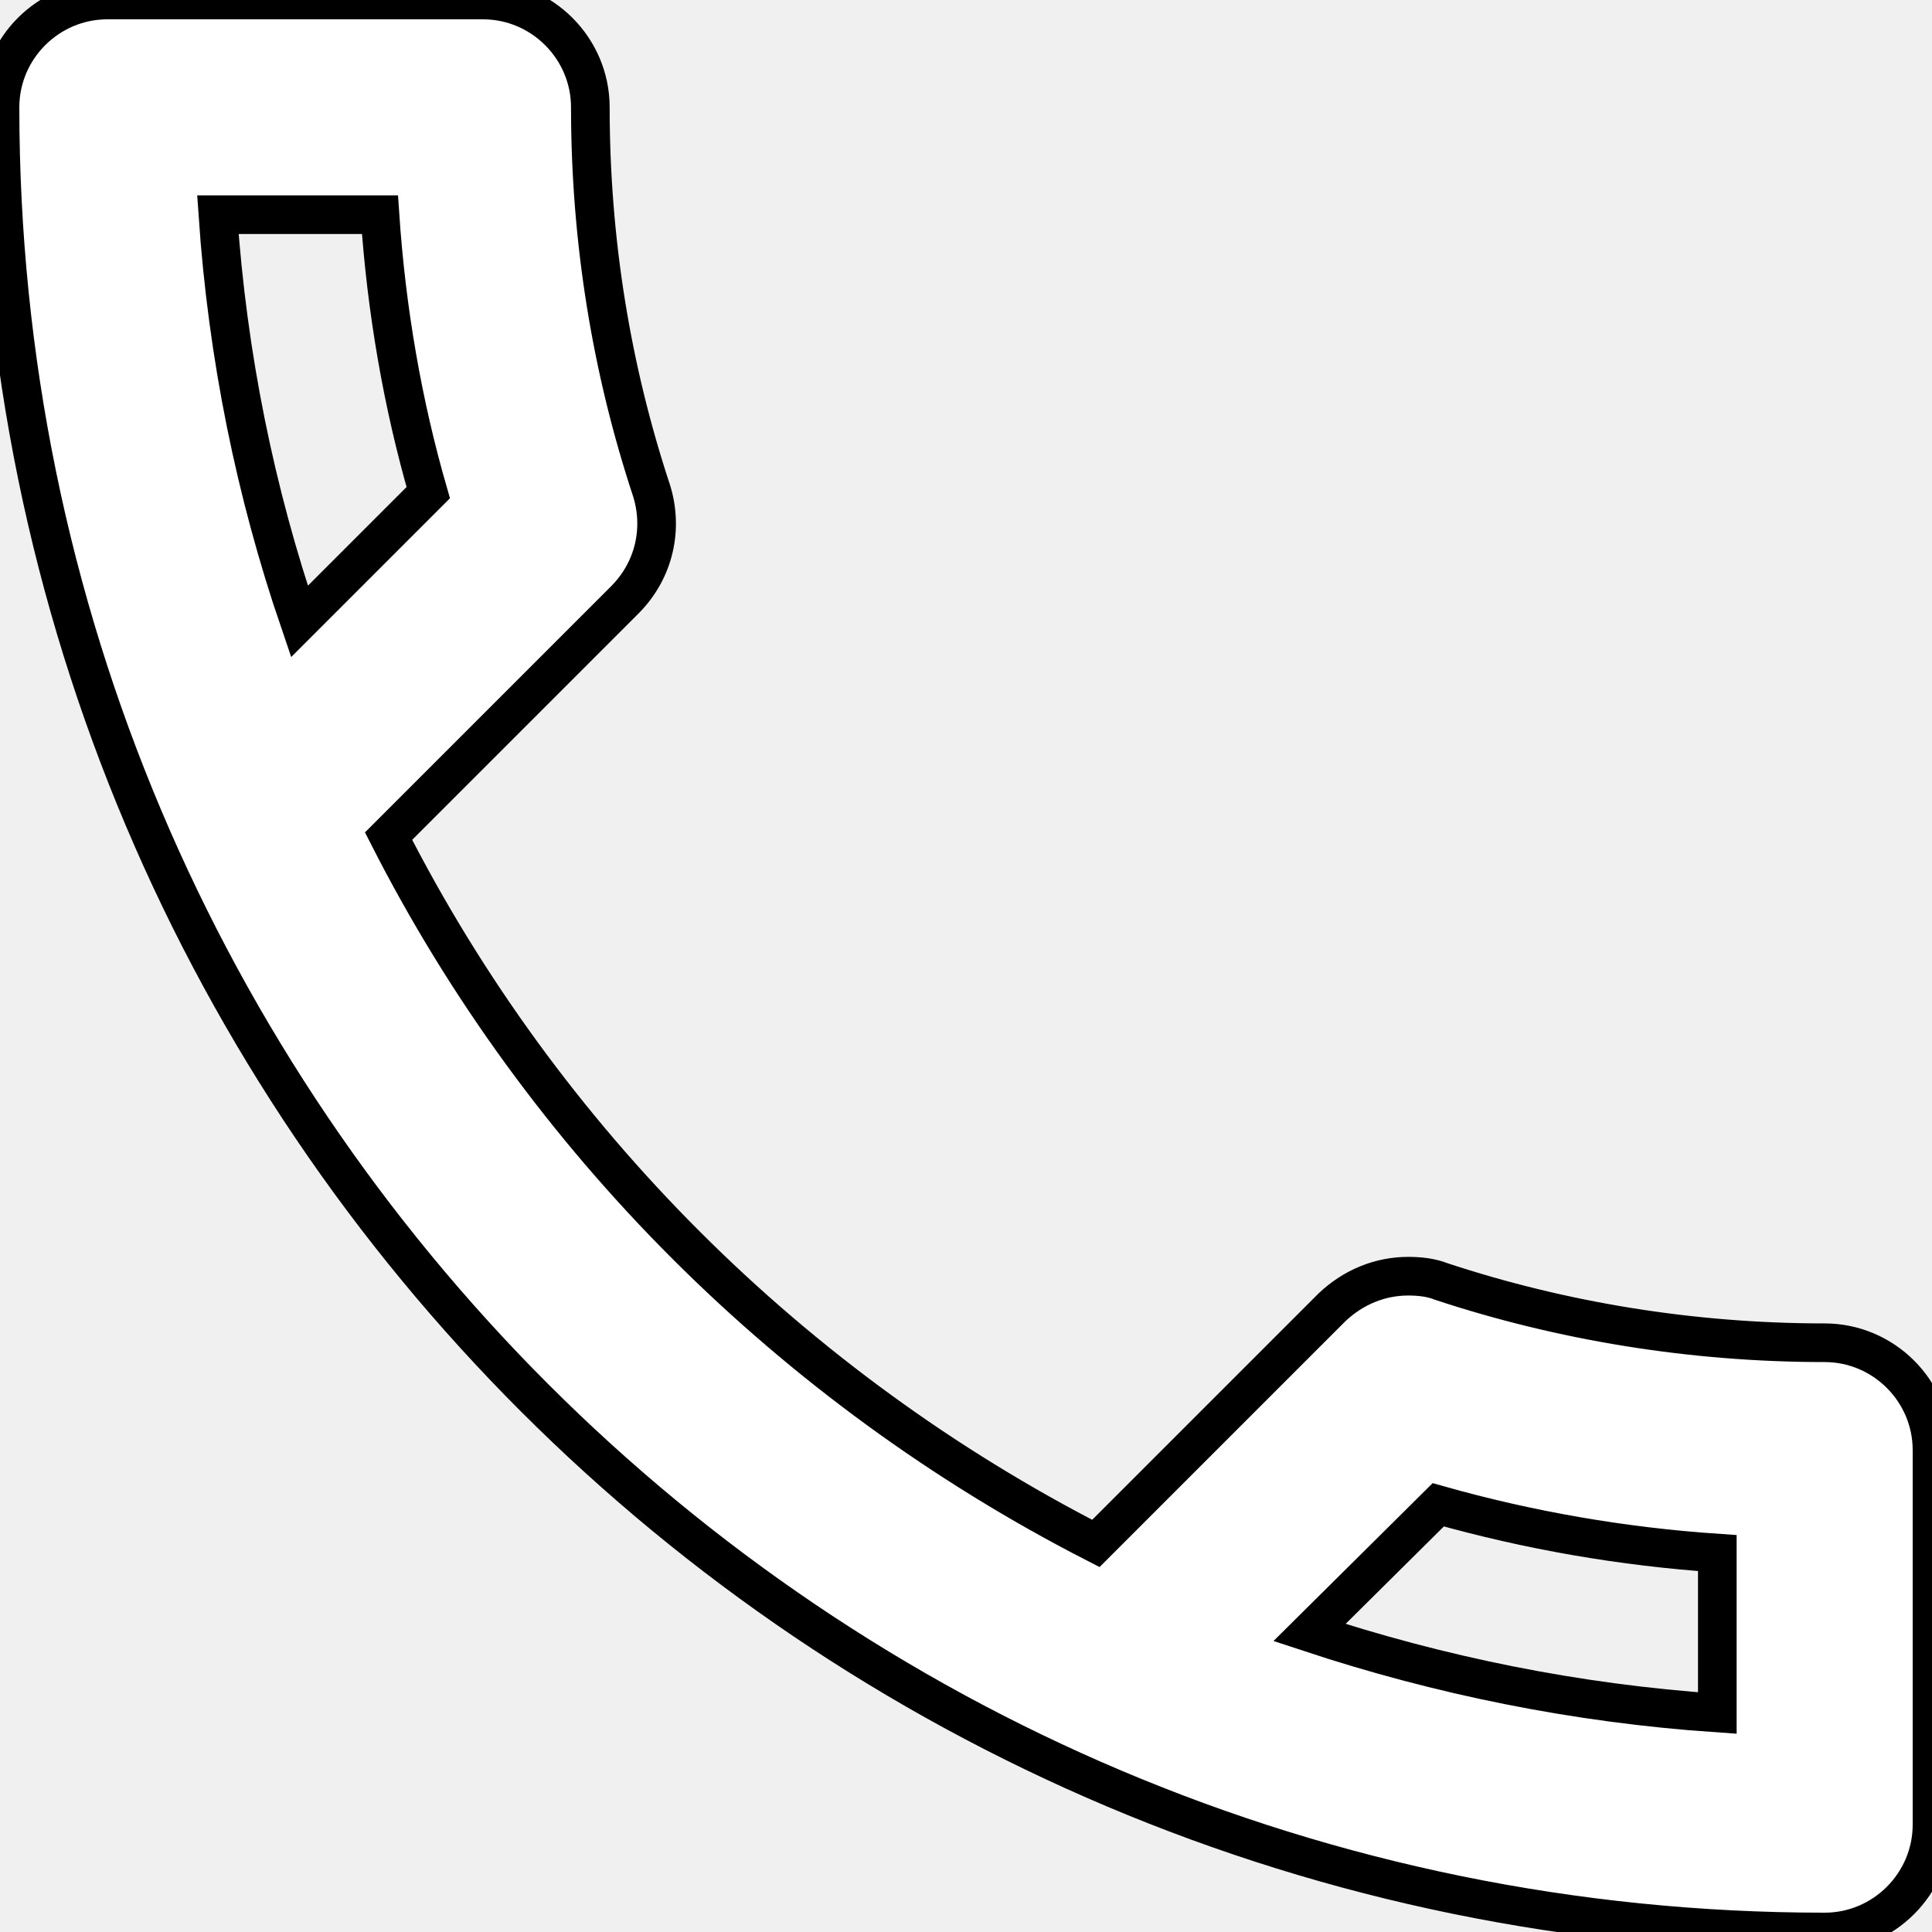
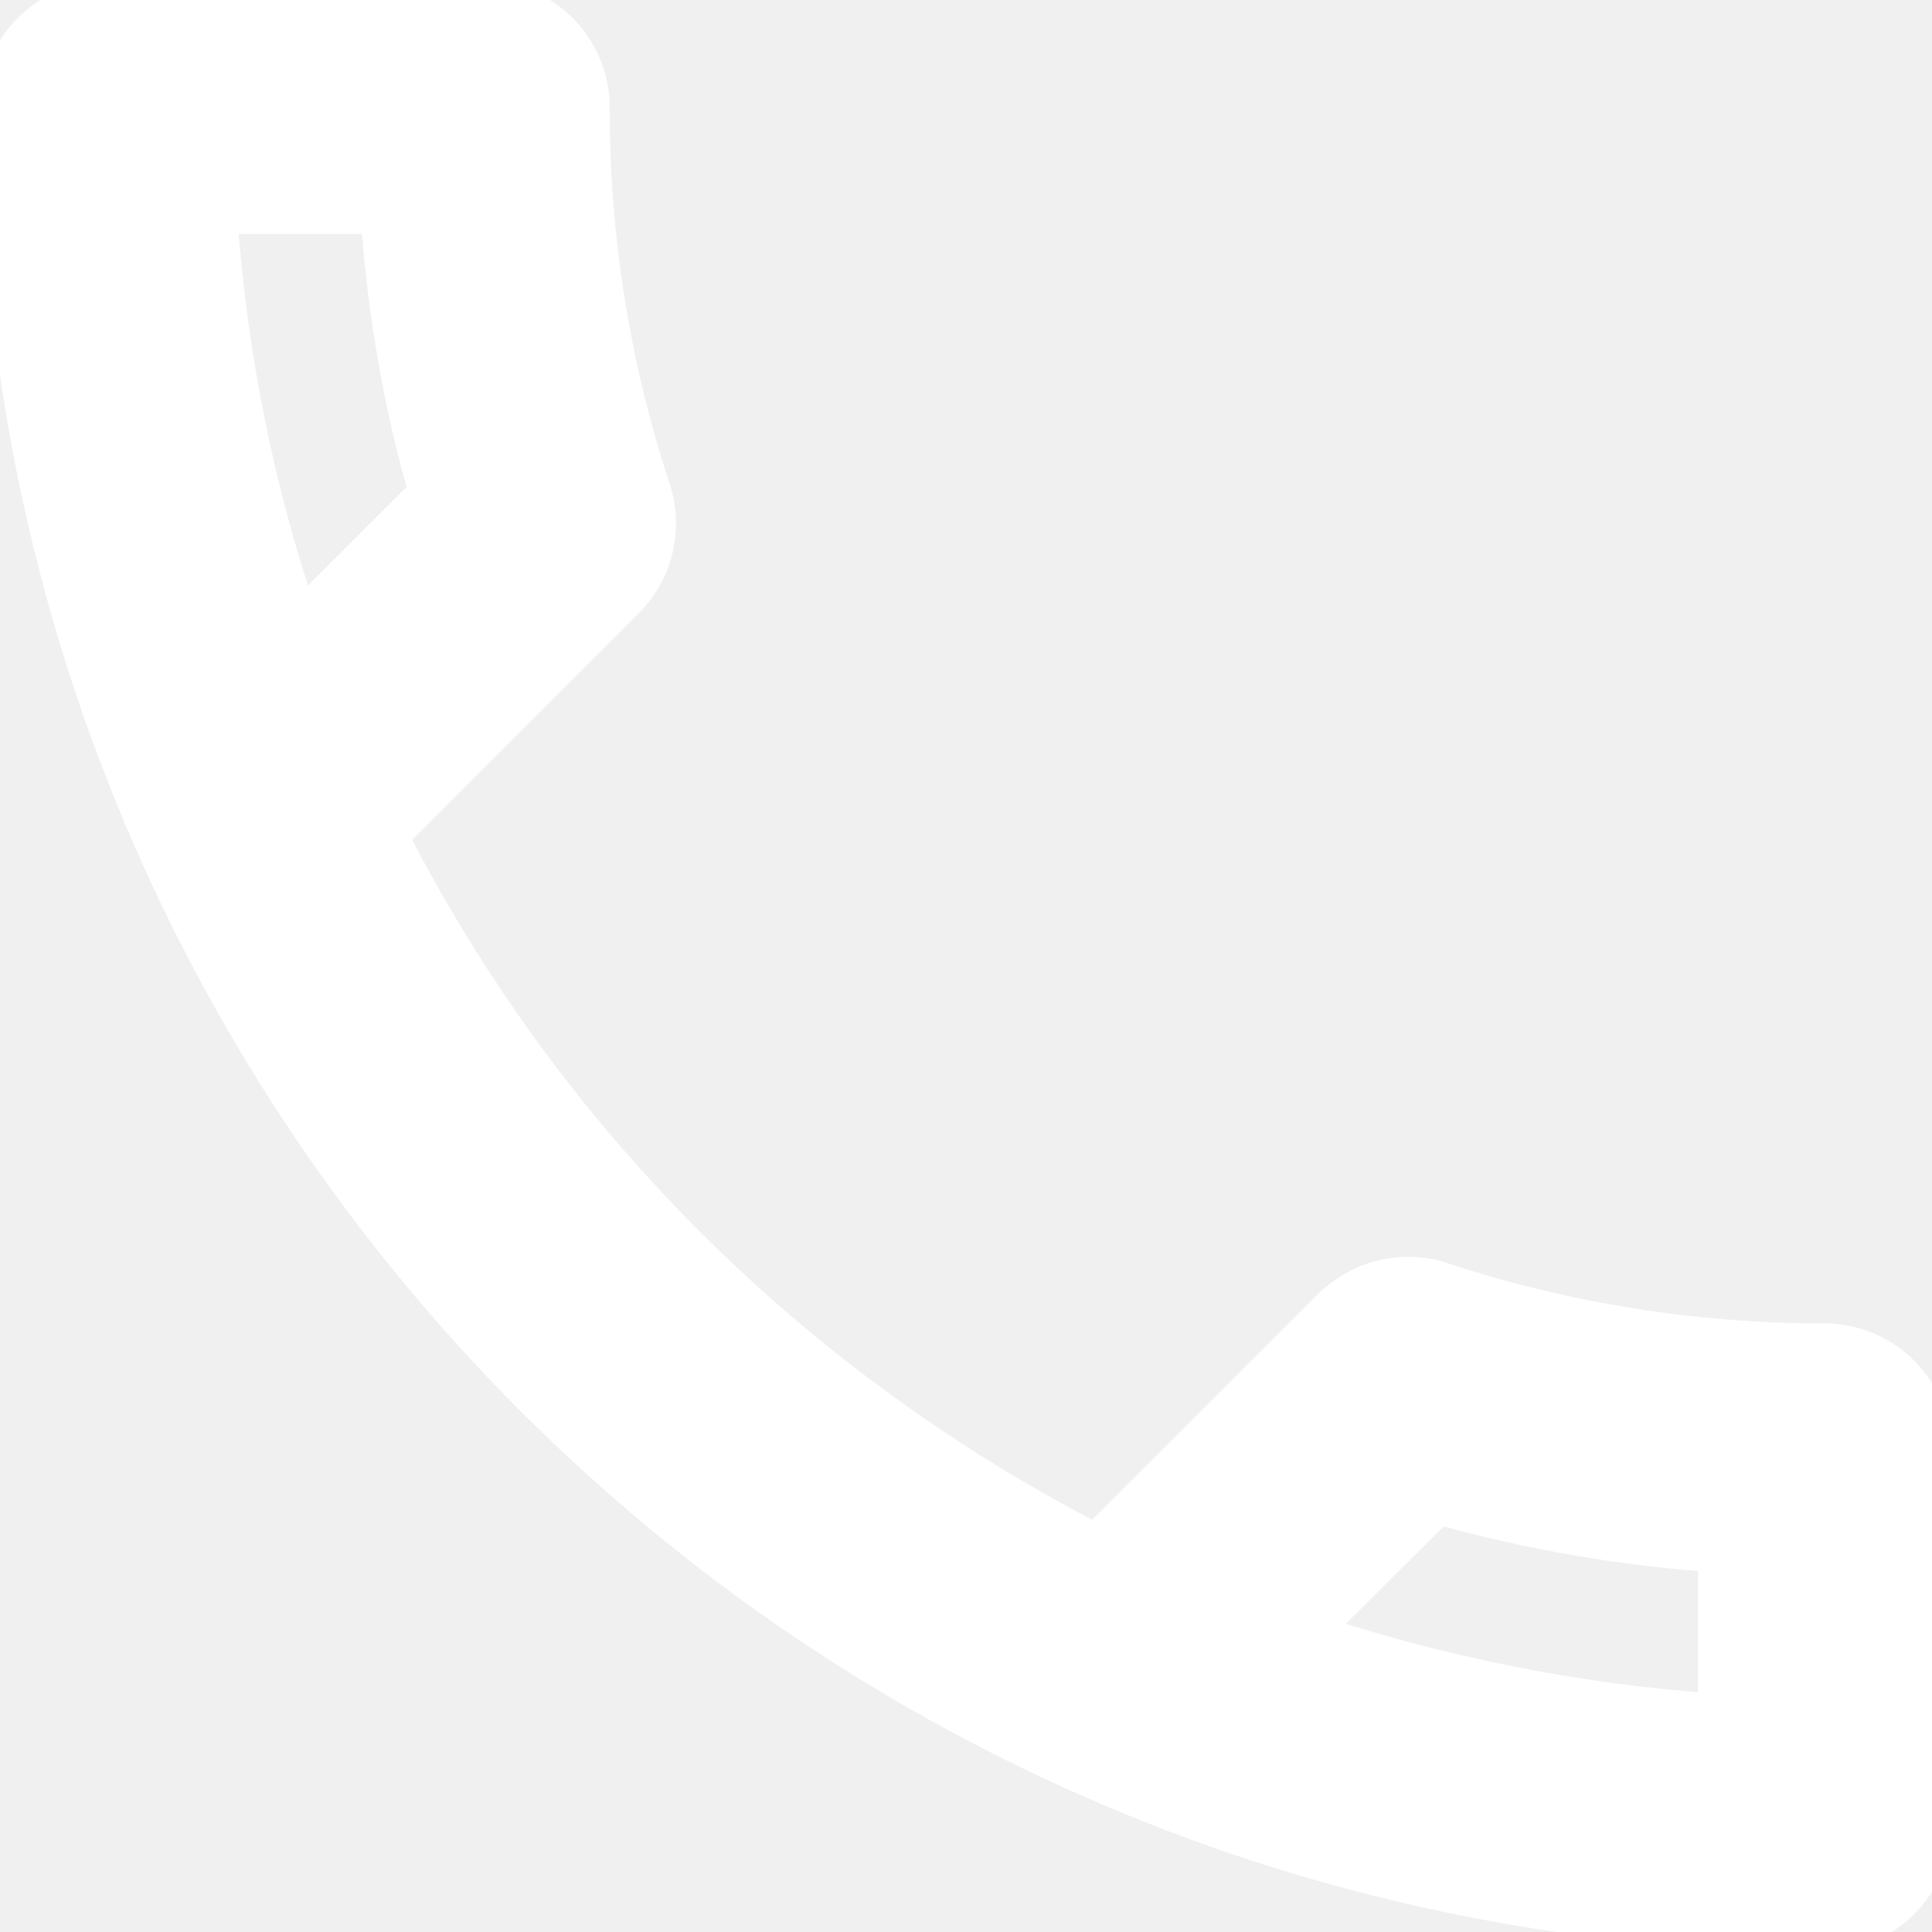
<svg xmlns="http://www.w3.org/2000/svg" width="50" height="50" viewBox="0 0 50 50" fill="none">
  <path d="M9.833 5.556C10 8.028 10.417 10.444 11.083 12.75L7.75 16.083C6.611 12.75 5.889 9.222 5.639 5.556H9.833ZM37.222 38.944C39.583 39.611 42 40.028 44.444 40.194V44.333C40.778 44.083 37.25 43.361 33.889 42.25L37.222 38.944ZM12.5 0H2.778C1.25 0 0 1.25 0 2.778C0 28.861 21.139 50 47.222 50C48.75 50 50 48.75 50 47.222V37.528C50 36 48.75 34.75 47.222 34.75C43.778 34.75 40.417 34.194 37.306 33.167C37.028 33.056 36.722 33.028 36.444 33.028C35.722 33.028 35.028 33.306 34.472 33.833L28.361 39.944C20.5 35.917 14.056 29.5 10.056 21.639L16.167 15.528C16.944 14.75 17.167 13.667 16.861 12.694C15.833 9.583 15.278 6.25 15.278 2.778C15.278 1.25 14.028 0 12.5 0Z" fill="white" />
-   <path d="M9.833 5.556C10 8.028 10.417 10.444 11.083 12.75L7.75 16.083C6.611 12.75 5.889 9.222 5.639 5.556H9.833ZM37.222 38.944C39.583 39.611 42 40.028 44.444 40.194V44.333C40.778 44.083 37.25 43.361 33.889 42.25L37.222 38.944ZM12.5 0H2.778C1.25 0 0 1.25 0 2.778C0 28.861 21.139 50 47.222 50C48.75 50 50 48.75 50 47.222V37.528C50 36 48.75 34.75 47.222 34.75C43.778 34.75 40.417 34.194 37.306 33.167C37.028 33.056 36.722 33.028 36.444 33.028C35.722 33.028 35.028 33.306 34.472 33.833L28.361 39.944C20.5 35.917 14.056 29.5 10.056 21.639L16.167 15.528C16.944 14.75 17.167 13.667 16.861 12.694C15.833 9.583 15.278 6.25 15.278 2.778C15.278 1.25 14.028 0 12.5 0Z" stroke="black" />
+   <path d="M9.833 5.556C10 8.028 10.417 10.444 11.083 12.75L7.75 16.083C6.611 12.75 5.889 9.222 5.639 5.556H9.833ZM37.222 38.944C39.583 39.611 42 40.028 44.444 40.194V44.333C40.778 44.083 37.25 43.361 33.889 42.25L37.222 38.944ZM12.5 0H2.778C1.25 0 0 1.25 0 2.778C0 28.861 21.139 50 47.222 50C48.75 50 50 48.75 50 47.222V37.528C50 36 48.75 34.75 47.222 34.75C43.778 34.75 40.417 34.194 37.306 33.167C37.028 33.056 36.722 33.028 36.444 33.028C35.722 33.028 35.028 33.306 34.472 33.833L28.361 39.944C20.5 35.917 14.056 29.5 10.056 21.639L16.167 15.528C16.944 14.75 17.167 13.667 16.861 12.694C15.833 9.583 15.278 6.25 15.278 2.778C15.278 1.25 14.028 0 12.5 0Z" stroke="white" />
</svg>
